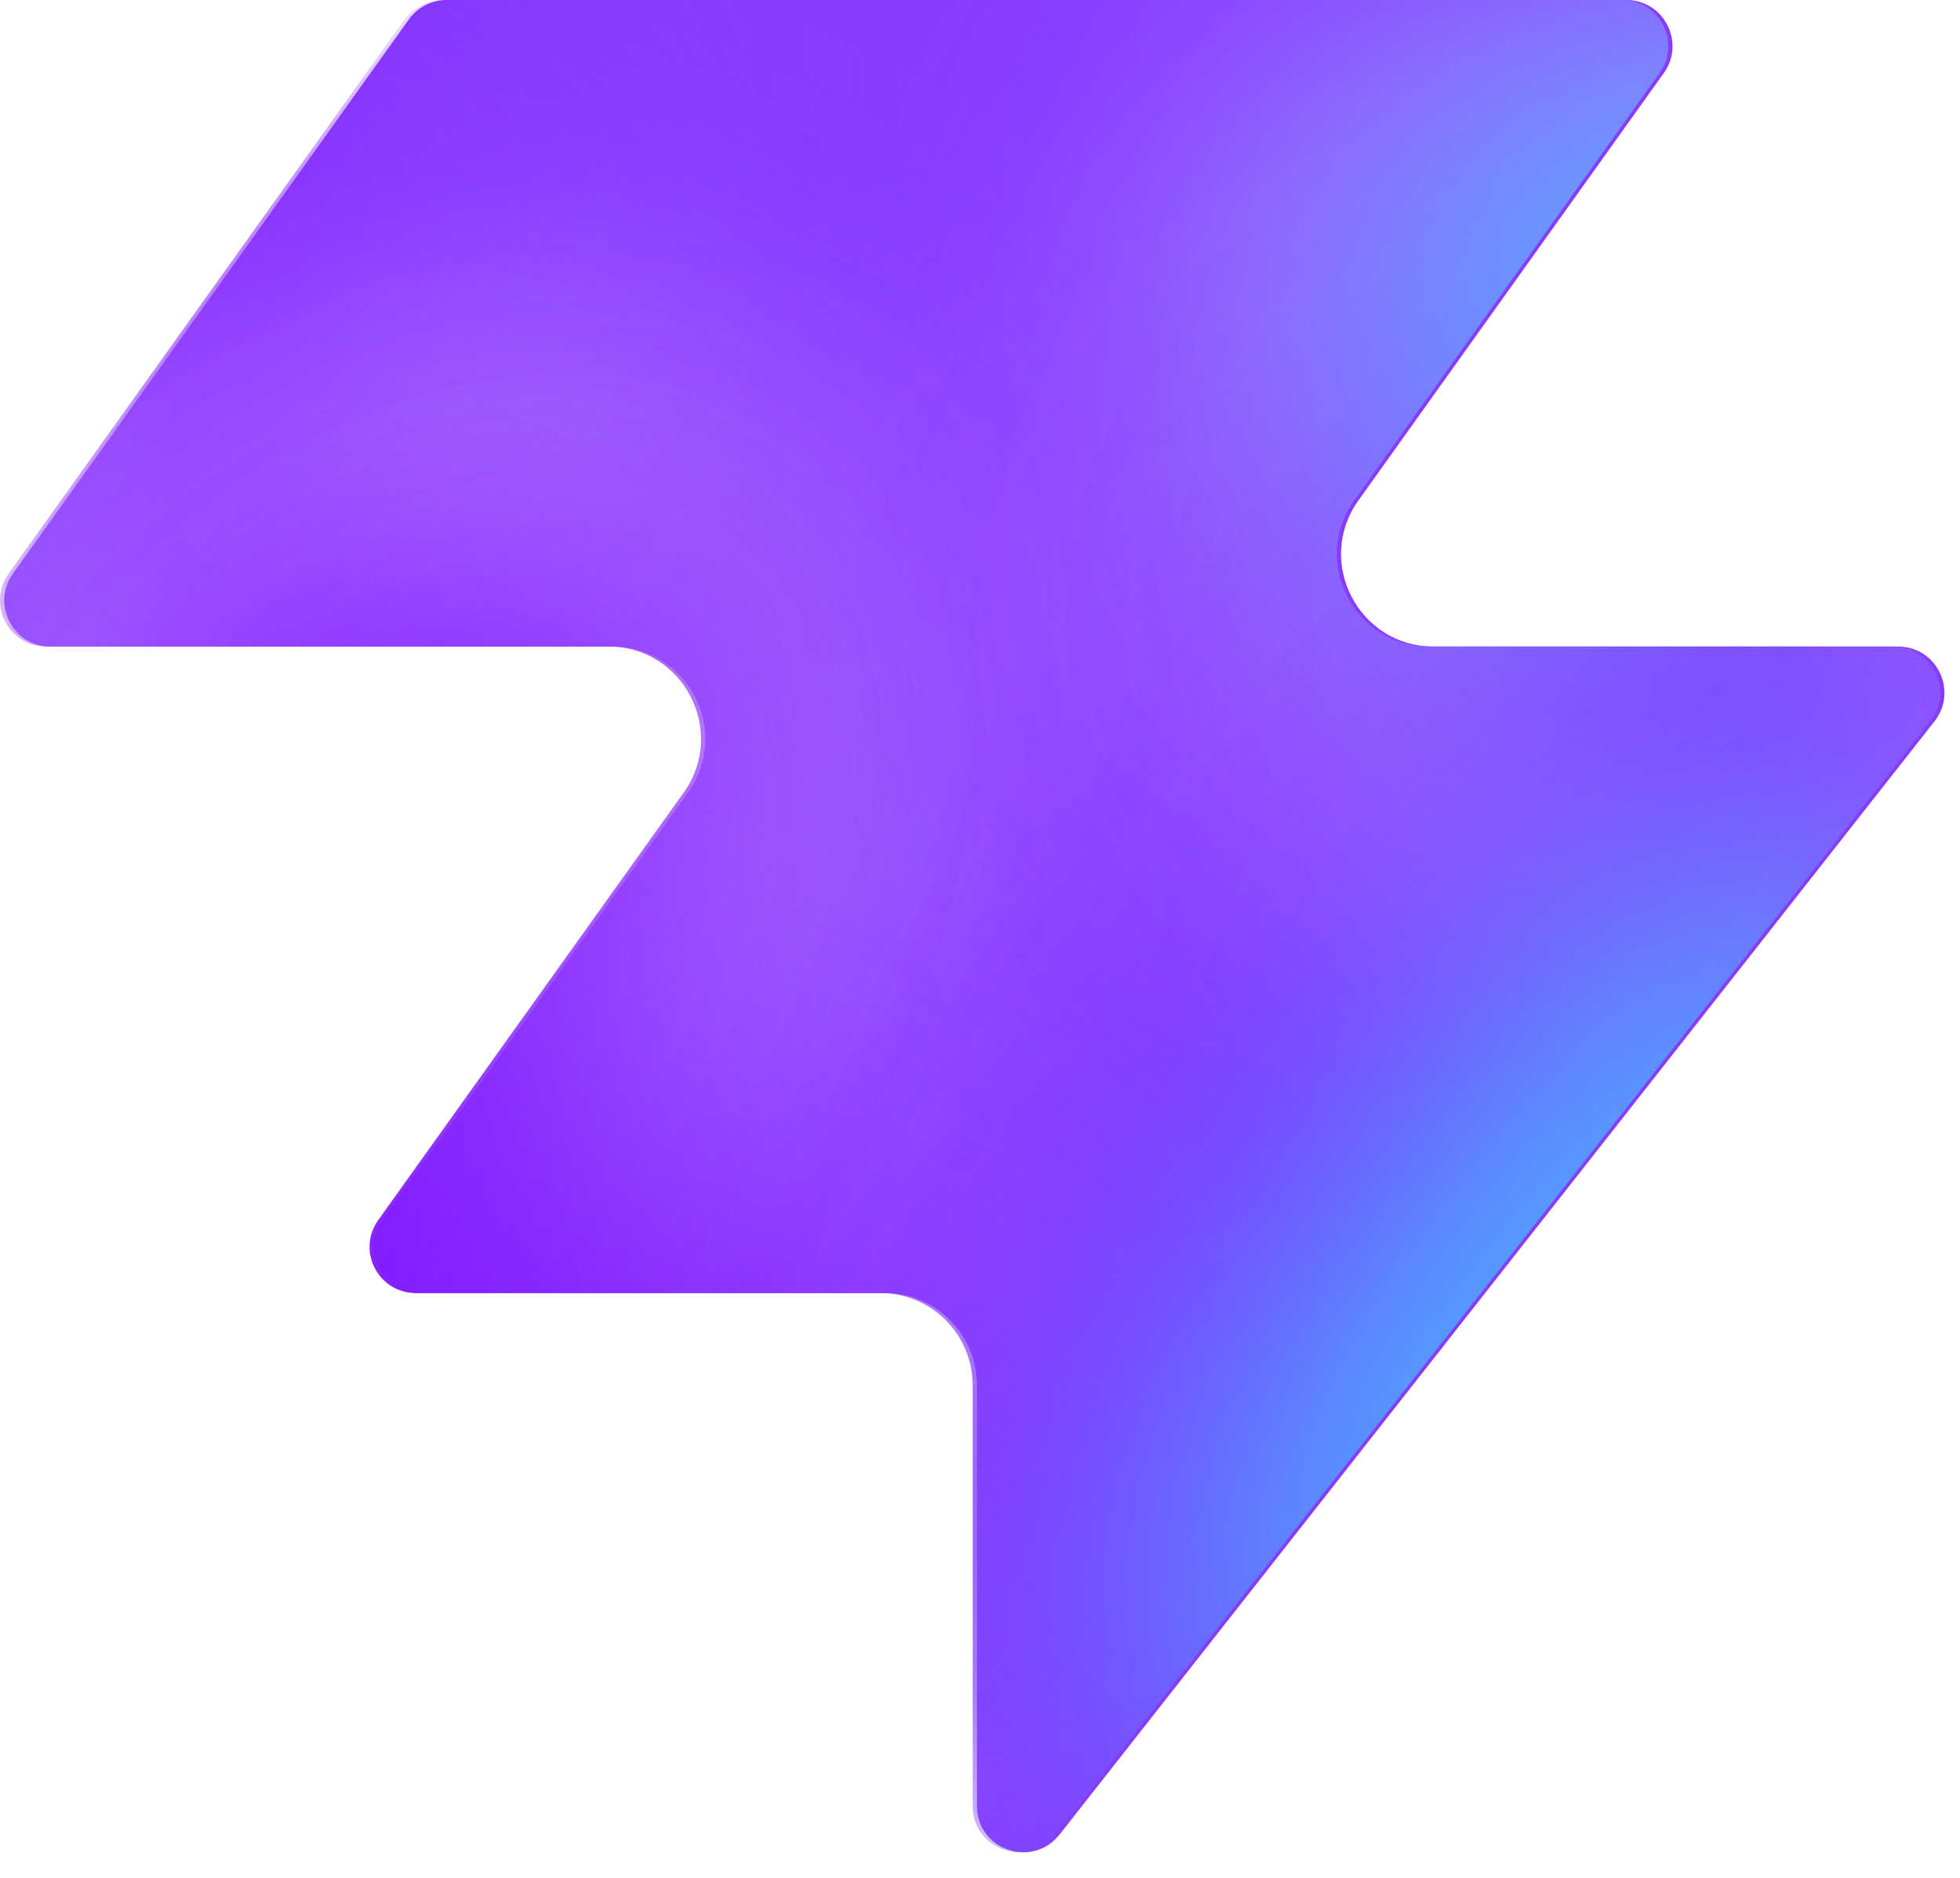
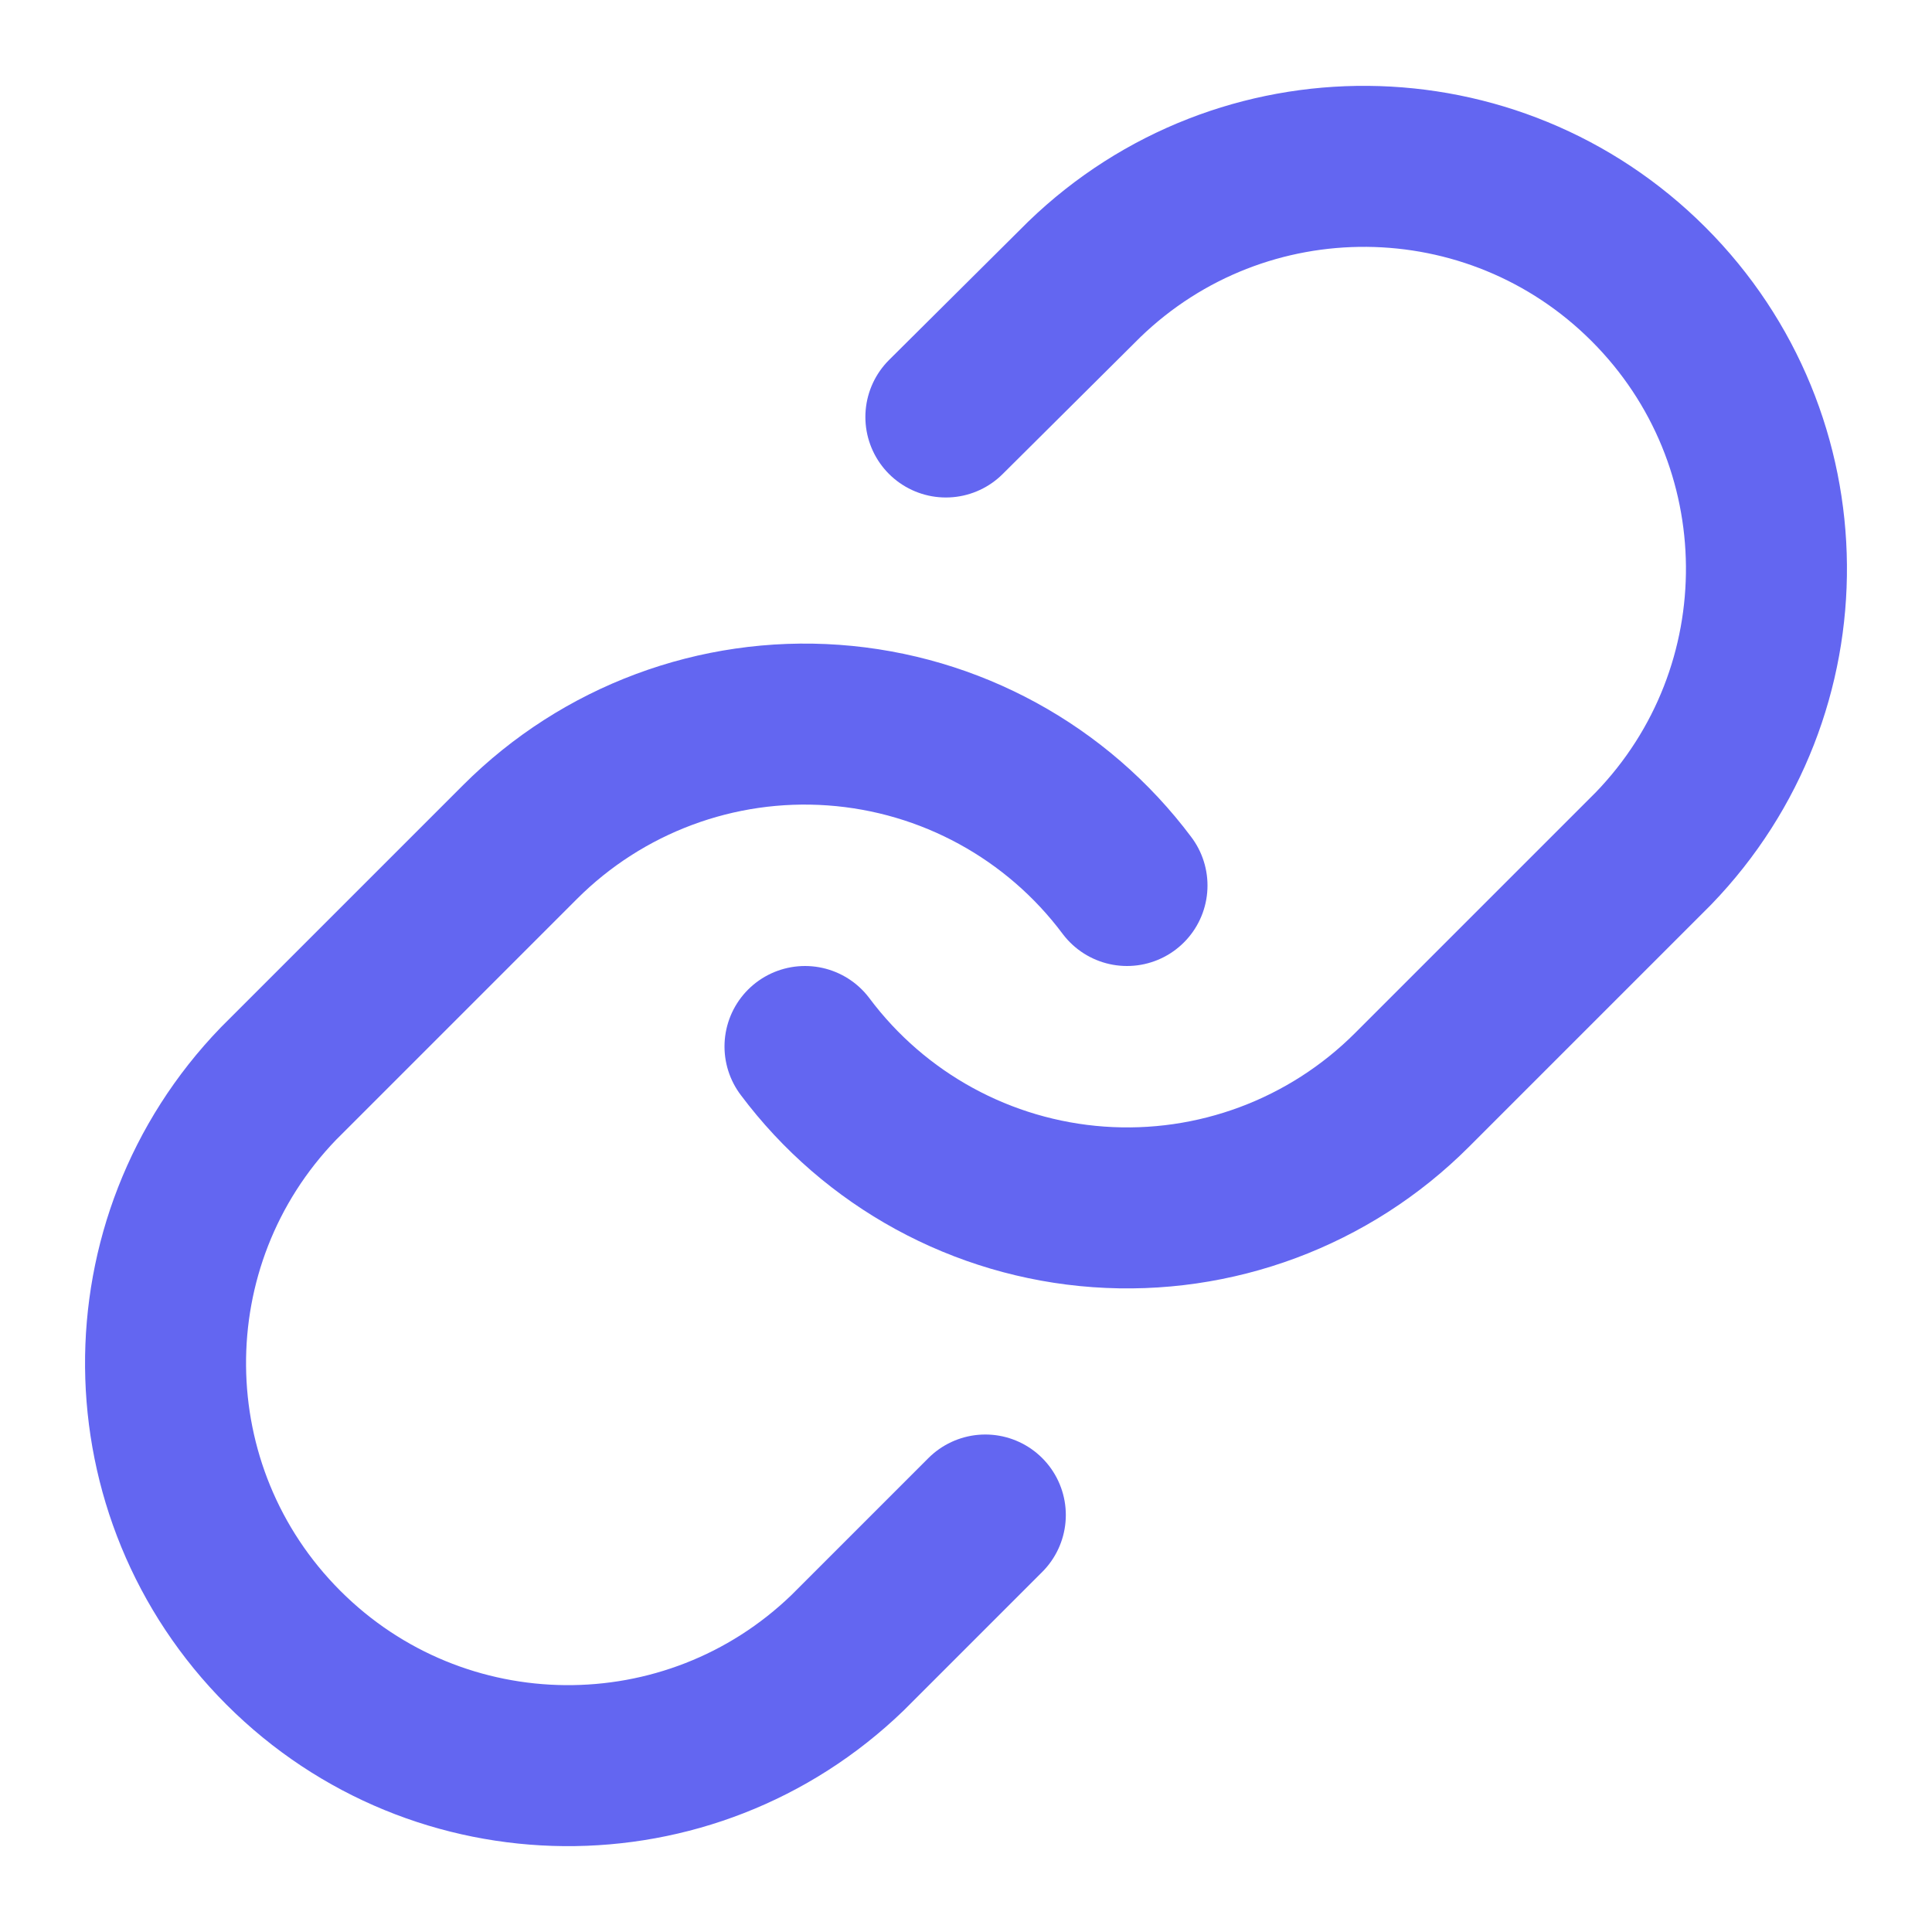
- <svg xmlns="http://www.w3.org/2000/svg" width="48" height="46" fill="none" viewBox="0 0 48 46">
-   <path fill="#863bff" d="M25.946 44.938c-.664.845-2.021.375-2.021-.698V33.937a2.26 2.26 0 0 0-2.262-2.262H10.287c-.92 0-1.456-1.04-.92-1.788l7.48-10.471c1.07-1.497 0-3.578-1.842-3.578H1.237c-.92 0-1.456-1.04-.92-1.788L10.013.474c.214-.297.556-.474.92-.474h28.894c.92 0 1.456 1.04.92 1.788l-7.48 10.471c-1.07 1.498 0 3.579 1.842 3.579h11.377c.943 0 1.473 1.088.89 1.83L25.947 44.94z" style="fill:#863bff;fill:color(display-p3 .525 .23 1);fill-opacity:1" />
-   <mask id="a" width="48" height="46" x="0" y="0" maskUnits="userSpaceOnUse" style="mask-type:alpha">
-     <path fill="#000" d="M25.842 44.938c-.664.844-2.021.375-2.021-.698V33.937a2.26 2.26 0 0 0-2.262-2.262H10.183c-.92 0-1.456-1.04-.92-1.788l7.48-10.471c1.07-1.498 0-3.579-1.842-3.579H1.133c-.92 0-1.456-1.04-.92-1.787L9.91.473c.214-.297.556-.474.92-.474h28.894c.92 0 1.456 1.04.92 1.788l-7.48 10.471c-1.07 1.498 0 3.578 1.842 3.578h11.377c.943 0 1.473 1.088.89 1.832L25.843 44.94z" style="fill:#000;fill-opacity:1" />
-   </mask>
-   <g mask="url(#a)">
-     <g filter="url(#b)">
-       <ellipse cx="5.508" cy="14.704" fill="#ede6ff" rx="5.508" ry="14.704" style="fill:#ede6ff;fill:color(display-p3 .927 .903 1);fill-opacity:1" transform="matrix(.00324 1 1 -.00324 -4.47 31.516)" />
-     </g>
-     <g filter="url(#c)">
-       <ellipse cx="10.399" cy="29.851" fill="#ede6ff" rx="10.399" ry="29.851" style="fill:#ede6ff;fill:color(display-p3 .927 .903 1);fill-opacity:1" transform="matrix(.00324 1 1 -.00324 -39.328 7.883)" />
-     </g>
-     <g filter="url(#d)">
-       <ellipse cx="5.508" cy="30.487" fill="#7e14ff" rx="5.508" ry="30.487" style="fill:#7e14ff;fill:color(display-p3 .492 .077 1);fill-opacity:1" transform="rotate(89.814 -25.913 -14.639)scale(1 -1)" />
-     </g>
-     <g filter="url(#e)">
-       <ellipse cx="5.508" cy="30.599" fill="#7e14ff" rx="5.508" ry="30.599" style="fill:#7e14ff;fill:color(display-p3 .492 .077 1);fill-opacity:1" transform="rotate(89.814 -32.644 -3.334)scale(1 -1)" />
-     </g>
-     <g filter="url(#f)">
-       <ellipse cx="5.508" cy="30.599" fill="#7e14ff" rx="5.508" ry="30.599" style="fill:#7e14ff;fill:color(display-p3 .492 .077 1);fill-opacity:1" transform="matrix(.00324 1 1 -.00324 -34.34 30.47)" />
-     </g>
-     <g filter="url(#g)">
-       <ellipse cx="14.072" cy="22.078" fill="#ede6ff" rx="14.072" ry="22.078" style="fill:#ede6ff;fill:color(display-p3 .927 .903 1);fill-opacity:1" transform="rotate(93.35 24.506 48.493)scale(-1 1)" />
-     </g>
-     <g filter="url(#h)">
-       <ellipse cx="3.47" cy="21.501" fill="#7e14ff" rx="3.47" ry="21.501" style="fill:#7e14ff;fill:color(display-p3 .492 .077 1);fill-opacity:1" transform="rotate(89.009 28.708 47.59)scale(-1 1)" />
-     </g>
-     <g filter="url(#i)">
-       <ellipse cx="3.47" cy="21.501" fill="#7e14ff" rx="3.47" ry="21.501" style="fill:#7e14ff;fill:color(display-p3 .492 .077 1);fill-opacity:1" transform="rotate(89.009 28.708 47.59)scale(-1 1)" />
-     </g>
-     <g filter="url(#j)">
-       <ellipse cx=".387" cy="8.972" fill="#7e14ff" rx="4.407" ry="29.108" style="fill:#7e14ff;fill:color(display-p3 .492 .077 1);fill-opacity:1" transform="rotate(39.51 .387 8.972)" />
-     </g>
-     <g filter="url(#k)">
-       <ellipse cx="47.523" cy="-6.092" fill="#7e14ff" rx="4.407" ry="29.108" style="fill:#7e14ff;fill:color(display-p3 .492 .077 1);fill-opacity:1" transform="rotate(37.892 47.523 -6.092)" />
-     </g>
-     <g filter="url(#l)">
-       <ellipse cx="41.412" cy="6.333" fill="#47bfff" rx="5.971" ry="9.665" style="fill:#47bfff;fill:color(display-p3 .28 .748 1);fill-opacity:1" transform="rotate(37.892 41.412 6.333)" />
-     </g>
-     <g filter="url(#m)">
-       <ellipse cx="-1.879" cy="38.332" fill="#7e14ff" rx="4.407" ry="29.108" style="fill:#7e14ff;fill:color(display-p3 .492 .077 1);fill-opacity:1" transform="rotate(37.892 -1.88 38.332)" />
-     </g>
-     <g filter="url(#n)">
-       <ellipse cx="-1.879" cy="38.332" fill="#7e14ff" rx="4.407" ry="29.108" style="fill:#7e14ff;fill:color(display-p3 .492 .077 1);fill-opacity:1" transform="rotate(37.892 -1.88 38.332)" />
-     </g>
-     <g filter="url(#o)">
-       <ellipse cx="35.651" cy="29.907" fill="#7e14ff" rx="4.407" ry="29.108" style="fill:#7e14ff;fill:color(display-p3 .492 .077 1);fill-opacity:1" transform="rotate(37.892 35.651 29.907)" />
-     </g>
-     <g filter="url(#p)">
-       <ellipse cx="38.418" cy="32.4" fill="#47bfff" rx="5.971" ry="15.297" style="fill:#47bfff;fill:color(display-p3 .28 .748 1);fill-opacity:1" transform="rotate(37.892 38.418 32.4)" />
-     </g>
-   </g>
-   <defs>
-     <filter id="b" width="60.045" height="41.654" x="-19.77" y="16.149" color-interpolation-filters="sRGB" filterUnits="userSpaceOnUse">
-       <feFlood flood-opacity="0" result="BackgroundImageFix" />
-       <feBlend in="SourceGraphic" in2="BackgroundImageFix" result="shape" />
-       <feGaussianBlur result="effect1_foregroundBlur_2002_17158" stdDeviation="7.659" />
-     </filter>
-     <filter id="c" width="90.34" height="51.437" x="-54.613" y="-7.533" color-interpolation-filters="sRGB" filterUnits="userSpaceOnUse">
-       <feFlood flood-opacity="0" result="BackgroundImageFix" />
-       <feBlend in="SourceGraphic" in2="BackgroundImageFix" result="shape" />
-       <feGaussianBlur result="effect1_foregroundBlur_2002_17158" stdDeviation="7.659" />
-     </filter>
-     <filter id="d" width="79.355" height="29.4" x="-49.64" y="2.03" color-interpolation-filters="sRGB" filterUnits="userSpaceOnUse">
-       <feFlood flood-opacity="0" result="BackgroundImageFix" />
-       <feBlend in="SourceGraphic" in2="BackgroundImageFix" result="shape" />
-       <feGaussianBlur result="effect1_foregroundBlur_2002_17158" stdDeviation="4.596" />
-     </filter>
-     <filter id="e" width="79.579" height="29.4" x="-45.045" y="20.029" color-interpolation-filters="sRGB" filterUnits="userSpaceOnUse">
-       <feFlood flood-opacity="0" result="BackgroundImageFix" />
-       <feBlend in="SourceGraphic" in2="BackgroundImageFix" result="shape" />
-       <feGaussianBlur result="effect1_foregroundBlur_2002_17158" stdDeviation="4.596" />
-     </filter>
-     <filter id="f" width="79.579" height="29.4" x="-43.513" y="21.178" color-interpolation-filters="sRGB" filterUnits="userSpaceOnUse">
-       <feFlood flood-opacity="0" result="BackgroundImageFix" />
-       <feBlend in="SourceGraphic" in2="BackgroundImageFix" result="shape" />
-       <feGaussianBlur result="effect1_foregroundBlur_2002_17158" stdDeviation="4.596" />
-     </filter>
-     <filter id="g" width="74.749" height="58.852" x="15.756" y="-17.901" color-interpolation-filters="sRGB" filterUnits="userSpaceOnUse">
-       <feFlood flood-opacity="0" result="BackgroundImageFix" />
-       <feBlend in="SourceGraphic" in2="BackgroundImageFix" result="shape" />
-       <feGaussianBlur result="effect1_foregroundBlur_2002_17158" stdDeviation="7.659" />
-     </filter>
-     <filter id="h" width="61.377" height="25.362" x="23.548" y="2.284" color-interpolation-filters="sRGB" filterUnits="userSpaceOnUse">
-       <feFlood flood-opacity="0" result="BackgroundImageFix" />
-       <feBlend in="SourceGraphic" in2="BackgroundImageFix" result="shape" />
-       <feGaussianBlur result="effect1_foregroundBlur_2002_17158" stdDeviation="4.596" />
-     </filter>
-     <filter id="i" width="61.377" height="25.362" x="23.548" y="2.284" color-interpolation-filters="sRGB" filterUnits="userSpaceOnUse">
-       <feFlood flood-opacity="0" result="BackgroundImageFix" />
-       <feBlend in="SourceGraphic" in2="BackgroundImageFix" result="shape" />
-       <feGaussianBlur result="effect1_foregroundBlur_2002_17158" stdDeviation="4.596" />
-     </filter>
-     <filter id="j" width="56.045" height="63.649" x="-27.636" y="-22.853" color-interpolation-filters="sRGB" filterUnits="userSpaceOnUse">
-       <feFlood flood-opacity="0" result="BackgroundImageFix" />
-       <feBlend in="SourceGraphic" in2="BackgroundImageFix" result="shape" />
-       <feGaussianBlur result="effect1_foregroundBlur_2002_17158" stdDeviation="4.596" />
-     </filter>
-     <filter id="k" width="54.814" height="64.646" x="20.116" y="-38.415" color-interpolation-filters="sRGB" filterUnits="userSpaceOnUse">
-       <feFlood flood-opacity="0" result="BackgroundImageFix" />
-       <feBlend in="SourceGraphic" in2="BackgroundImageFix" result="shape" />
-       <feGaussianBlur result="effect1_foregroundBlur_2002_17158" stdDeviation="4.596" />
-     </filter>
-     <filter id="l" width="33.541" height="35.313" x="24.641" y="-11.323" color-interpolation-filters="sRGB" filterUnits="userSpaceOnUse">
-       <feFlood flood-opacity="0" result="BackgroundImageFix" />
-       <feBlend in="SourceGraphic" in2="BackgroundImageFix" result="shape" />
-       <feGaussianBlur result="effect1_foregroundBlur_2002_17158" stdDeviation="4.596" />
-     </filter>
-     <filter id="m" width="54.814" height="64.646" x="-29.286" y="6.009" color-interpolation-filters="sRGB" filterUnits="userSpaceOnUse">
-       <feFlood flood-opacity="0" result="BackgroundImageFix" />
-       <feBlend in="SourceGraphic" in2="BackgroundImageFix" result="shape" />
-       <feGaussianBlur result="effect1_foregroundBlur_2002_17158" stdDeviation="4.596" />
-     </filter>
-     <filter id="n" width="54.814" height="64.646" x="-29.286" y="6.009" color-interpolation-filters="sRGB" filterUnits="userSpaceOnUse">
-       <feFlood flood-opacity="0" result="BackgroundImageFix" />
-       <feBlend in="SourceGraphic" in2="BackgroundImageFix" result="shape" />
-       <feGaussianBlur result="effect1_foregroundBlur_2002_17158" stdDeviation="4.596" />
-     </filter>
-     <filter id="o" width="54.814" height="64.646" x="8.244" y="-2.416" color-interpolation-filters="sRGB" filterUnits="userSpaceOnUse">
-       <feFlood flood-opacity="0" result="BackgroundImageFix" />
-       <feBlend in="SourceGraphic" in2="BackgroundImageFix" result="shape" />
-       <feGaussianBlur result="effect1_foregroundBlur_2002_17158" stdDeviation="4.596" />
-     </filter>
-     <filter id="p" width="39.409" height="43.623" x="18.713" y="10.588" color-interpolation-filters="sRGB" filterUnits="userSpaceOnUse">
-       <feFlood flood-opacity="0" result="BackgroundImageFix" />
-       <feBlend in="SourceGraphic" in2="BackgroundImageFix" result="shape" />
-       <feGaussianBlur result="effect1_foregroundBlur_2002_17158" stdDeviation="4.596" />
-     </filter>
-   </defs>
+ <svg xmlns="http://www.w3.org/2000/svg" width="24" height="24" viewBox="0 0 24 24" fill="none" stroke="#6366F1" stroke-width="2" stroke-linecap="round" stroke-linejoin="round">
+   <path d="M10 13a5 5 0 0 0 7.54.54l3-3a5 5 0 0 0-7.07-7.07l-1.72 1.71" />
+   <path d="M14 11a5 5 0 0 0-7.54-.54l-3 3a5 5 0 0 0 7.07 7.07l1.71-1.71" />
</svg>
